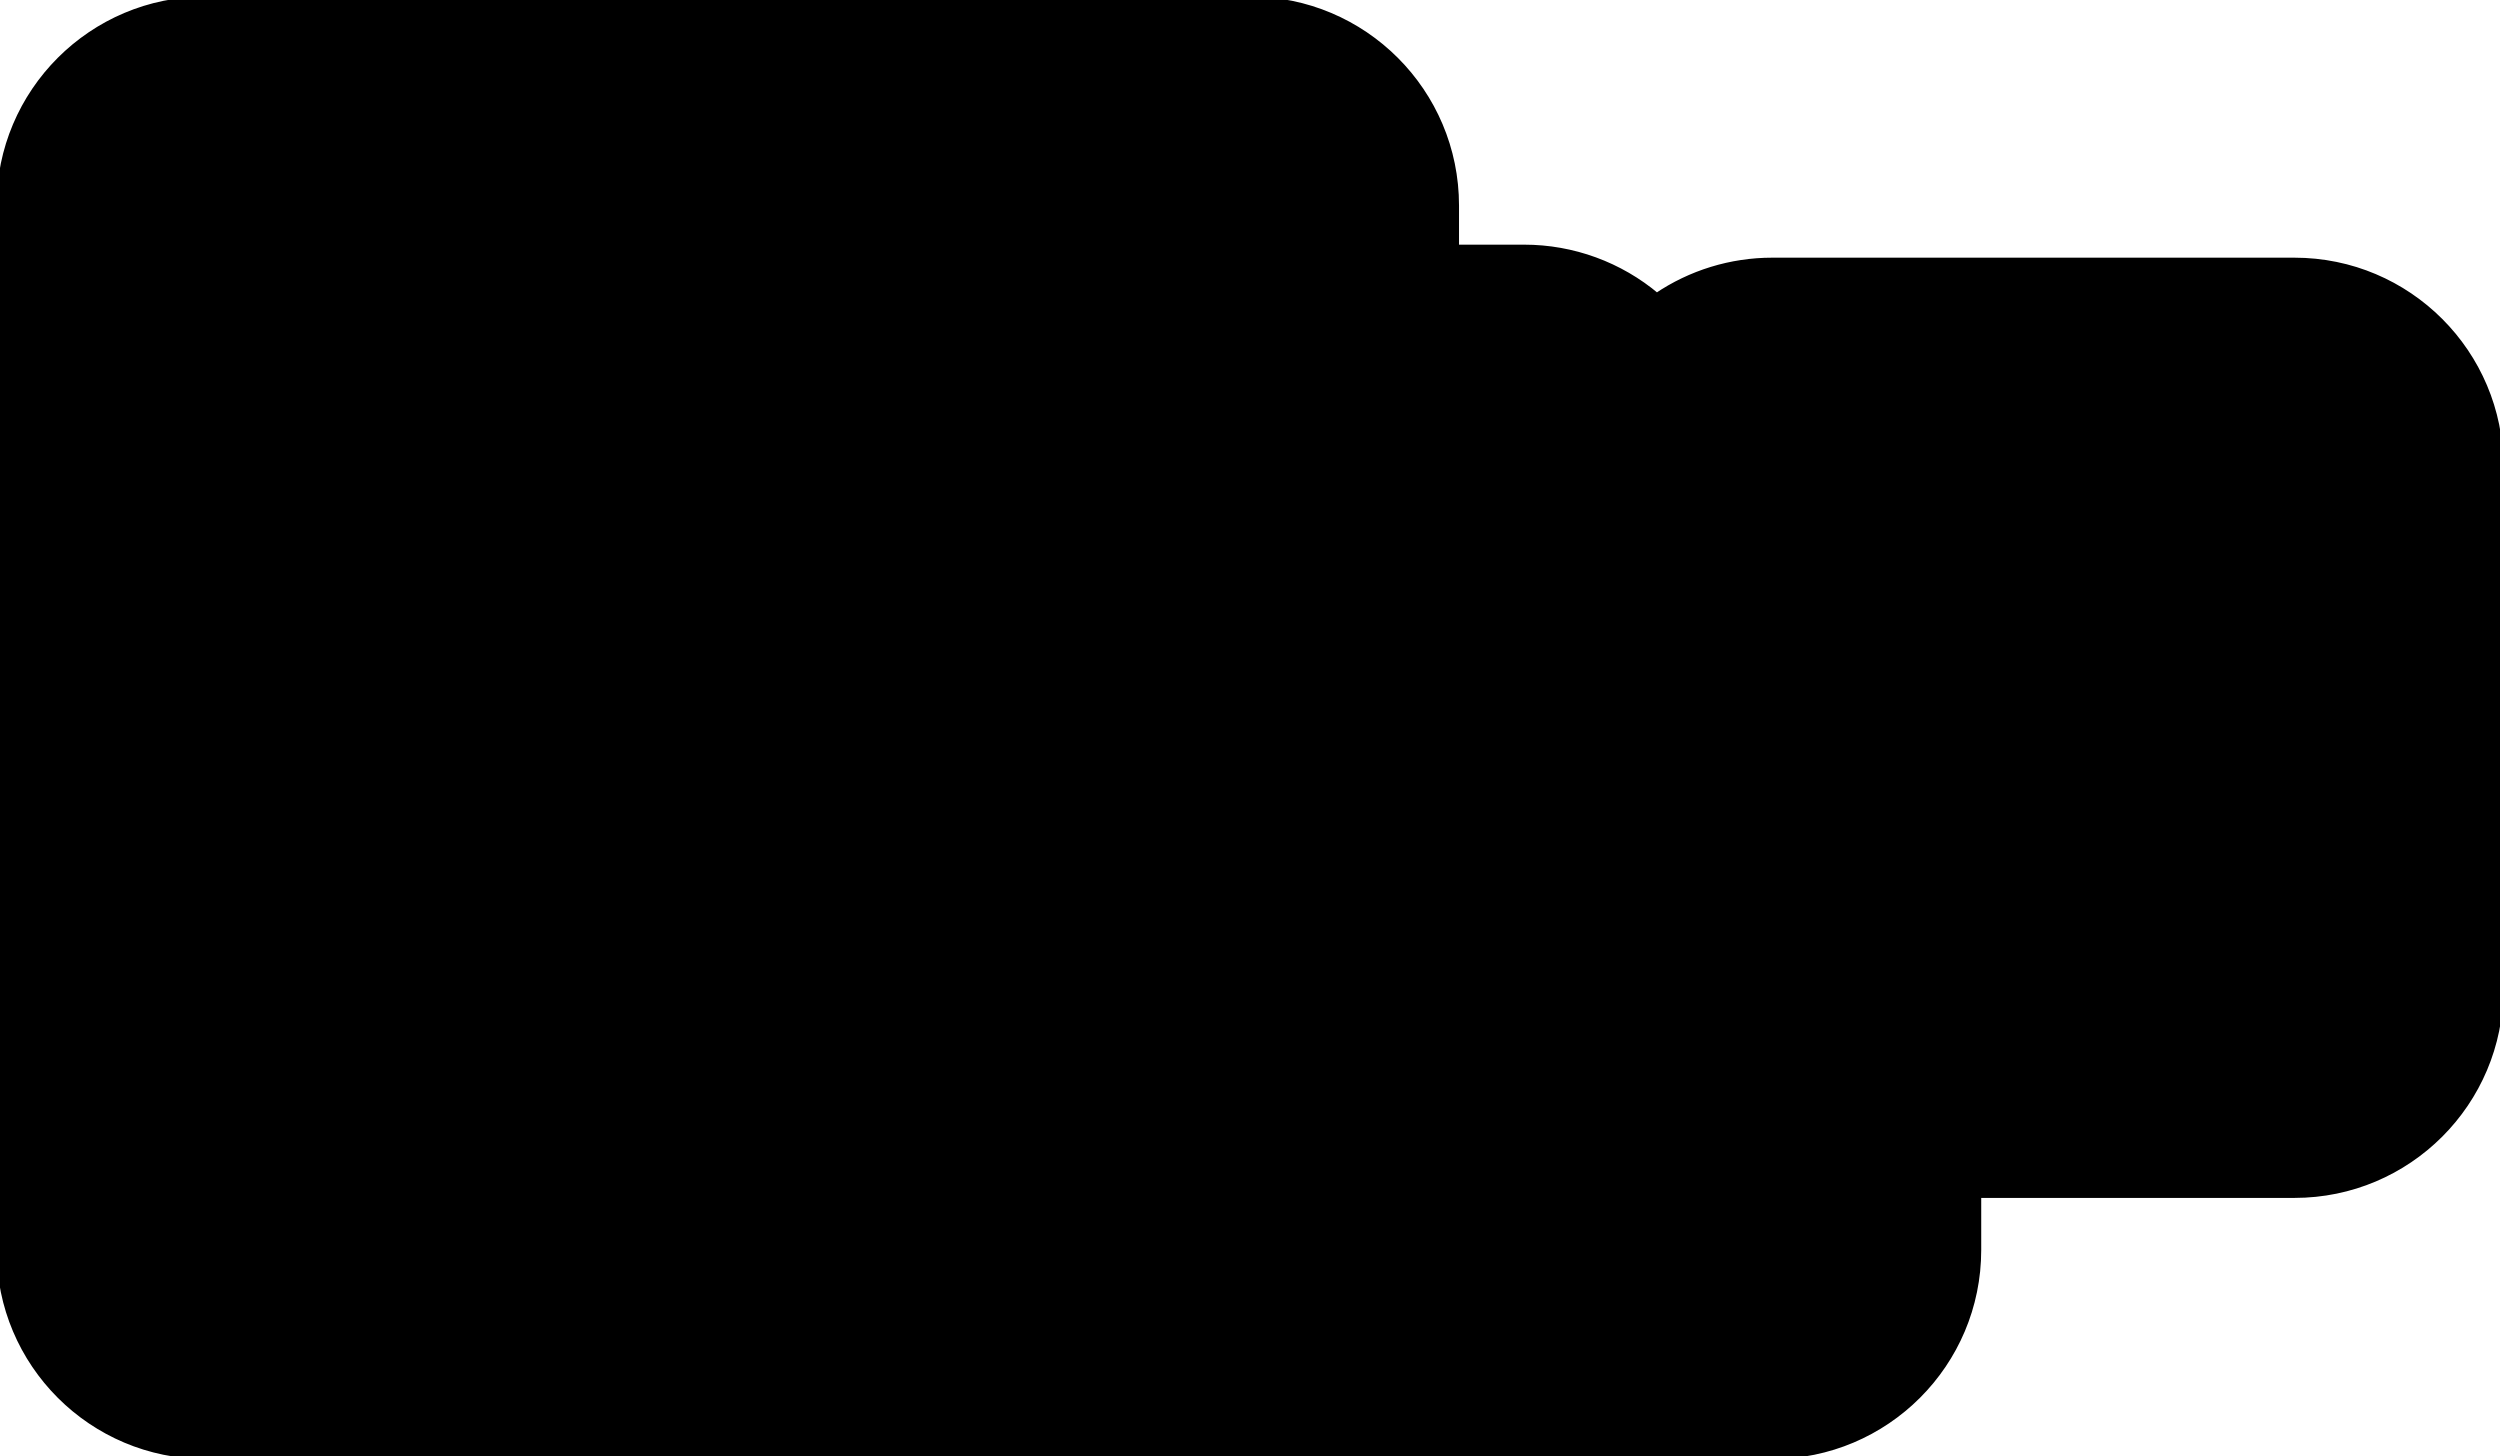
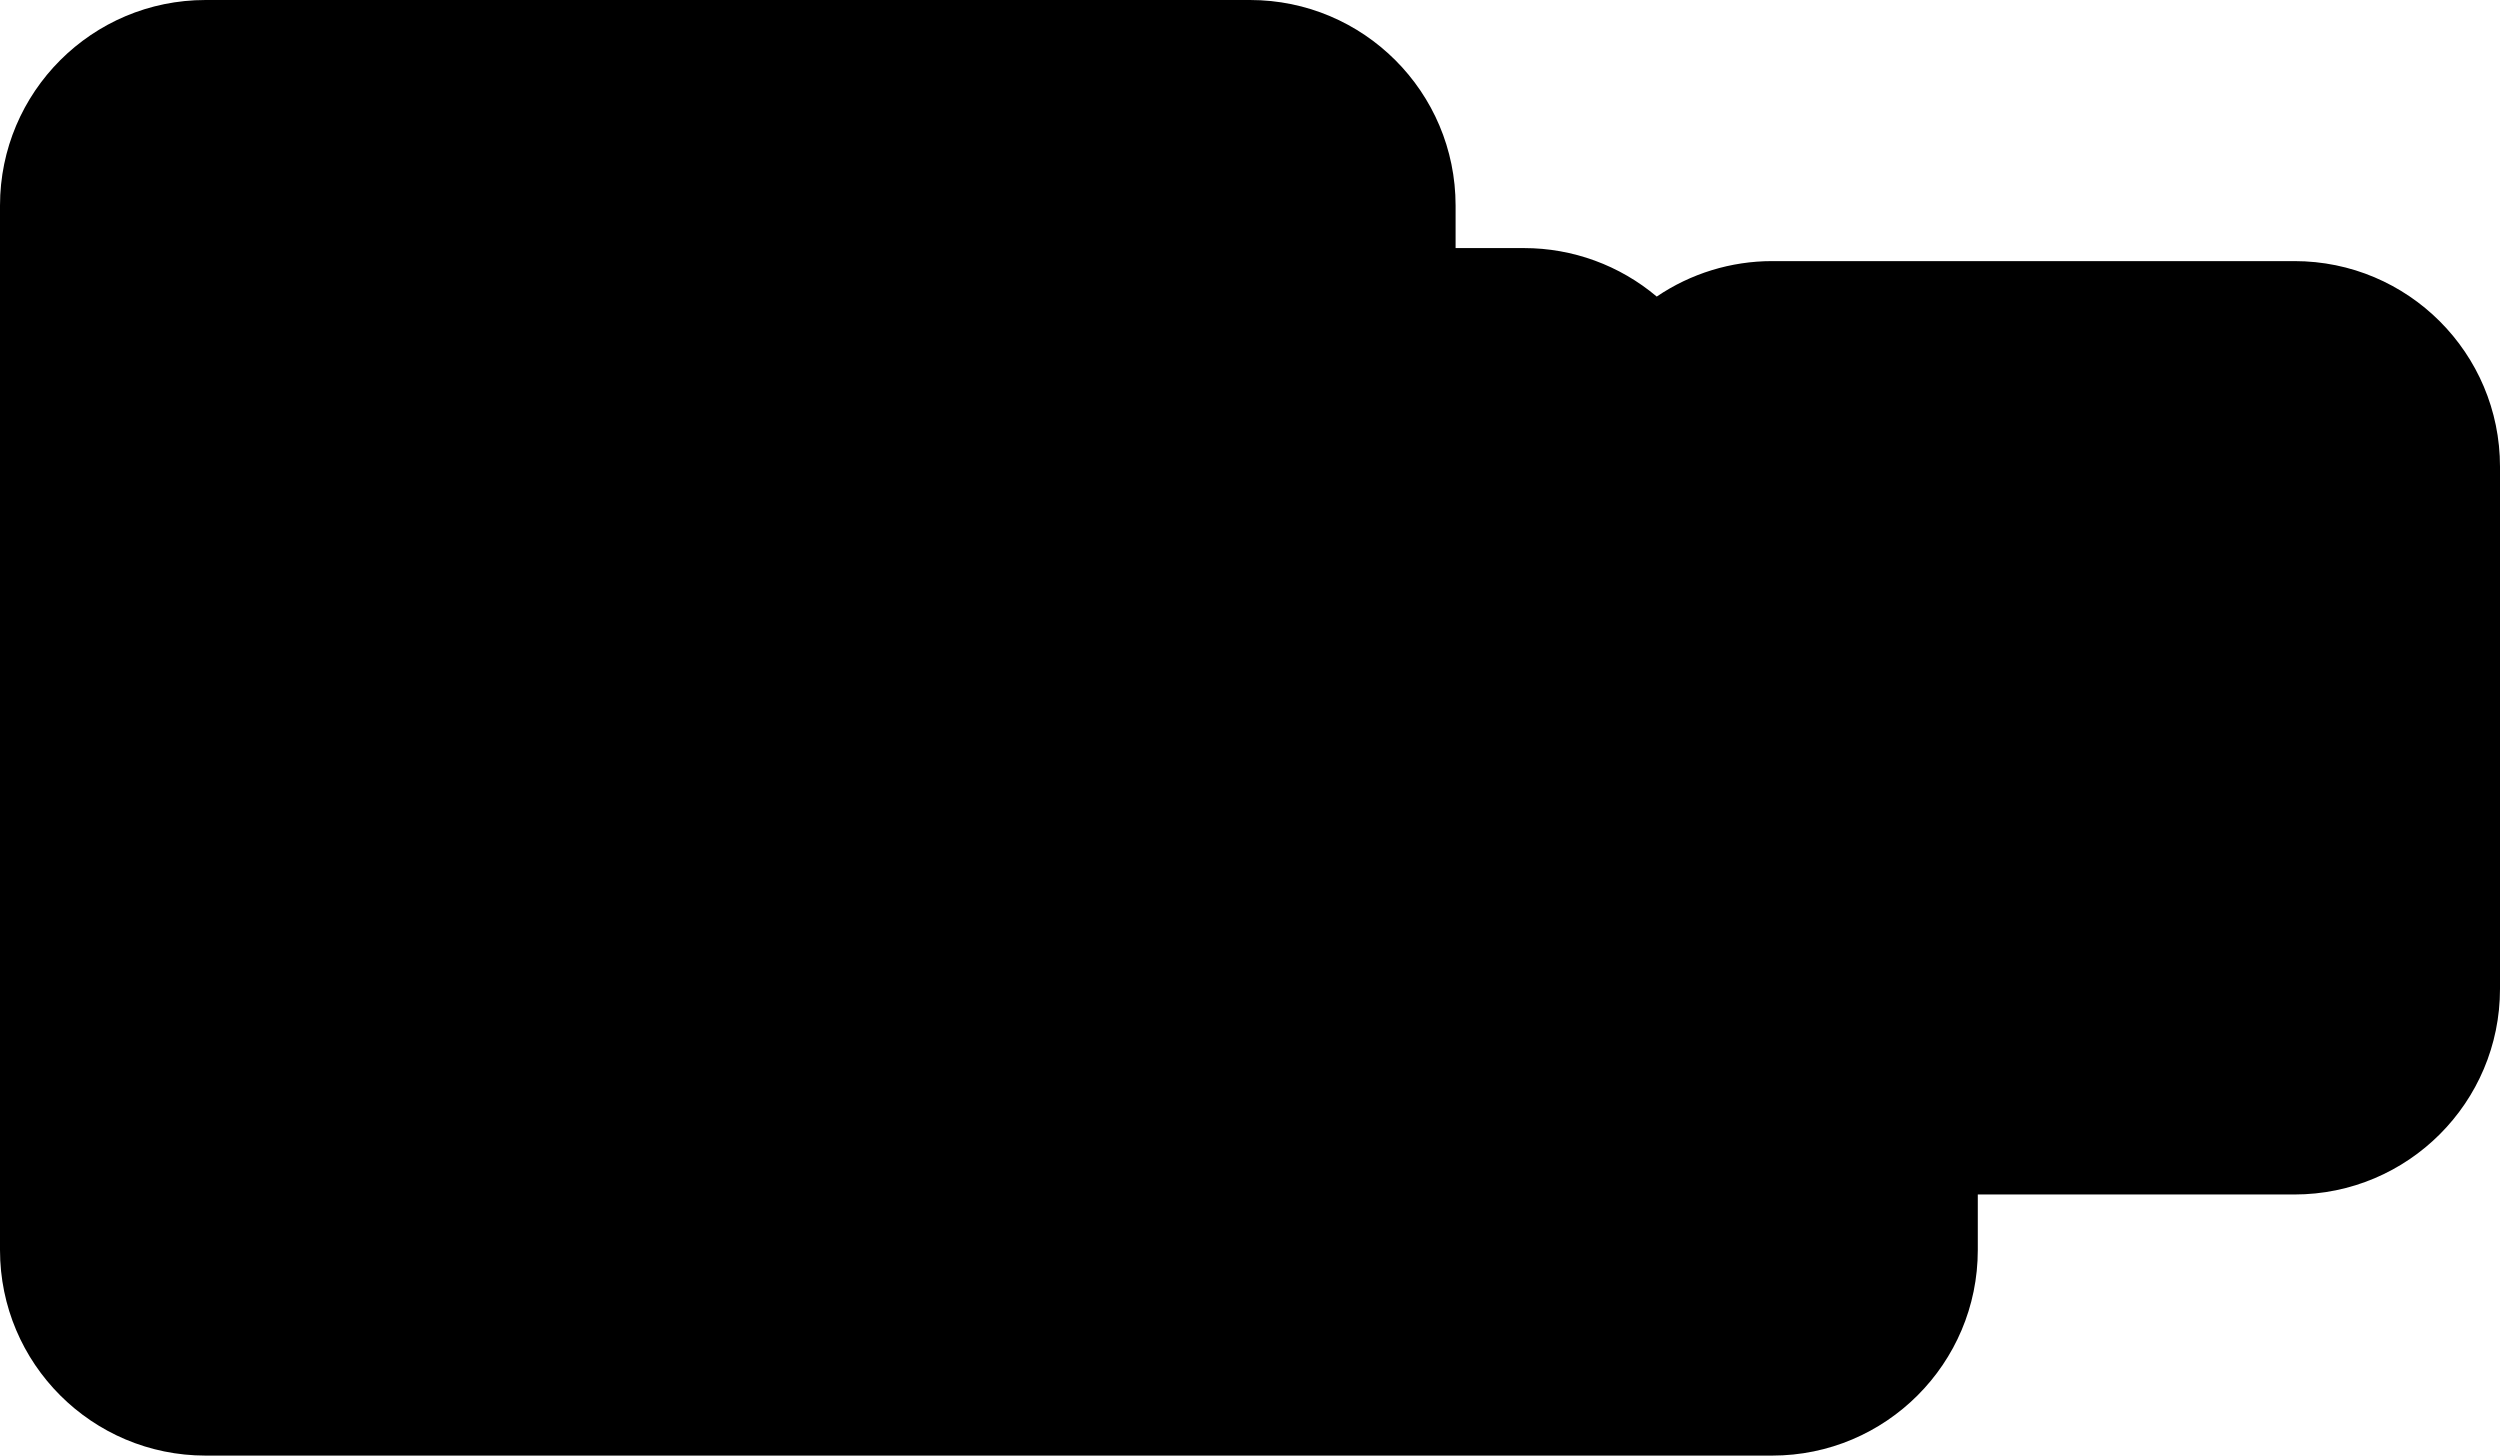
<svg xmlns="http://www.w3.org/2000/svg" width="91.2mm" height="53.1mm" viewBox="0 0 91.2 53.1">
-   <g id="svgGroup" stroke-linecap="round" fill-rule="evenodd" font-size="9pt" stroke="#000" stroke-width="0.25mm" fill="#000" style="stroke:#000;stroke-width:0.25mm;fill:#000">
+   <g id="svgGroup" fill-rule="evenodd" font-size="9pt" fill="#000" style="fill:#000">
    <path d="M 7.5 53.1 L 64.65 53.1 A 7.5 7.5 0 0 0 72.15 45.6 L 72.15 43.575 L 83.7 43.575 A 7.5 7.5 0 0 0 91.2 36.075 L 91.2 17.025 A 7.5 7.5 0 0 0 83.7 9.525 L 64.65 9.525 A 7.5 7.5 0 0 0 60.438 10.819 A 7.5 7.5 0 0 0 55.6 9.05 L 53.1 9.05 L 53.1 7.5 A 7.5 7.5 0 0 0 45.6 0 L 7.5 0 A 7.5 7.5 0 0 0 0 7.5 L 0 45.6 A 7.5 7.5 0 0 0 7.5 53.1 Z" vector-effect="non-scaling-stroke" />
  </g>
</svg>
